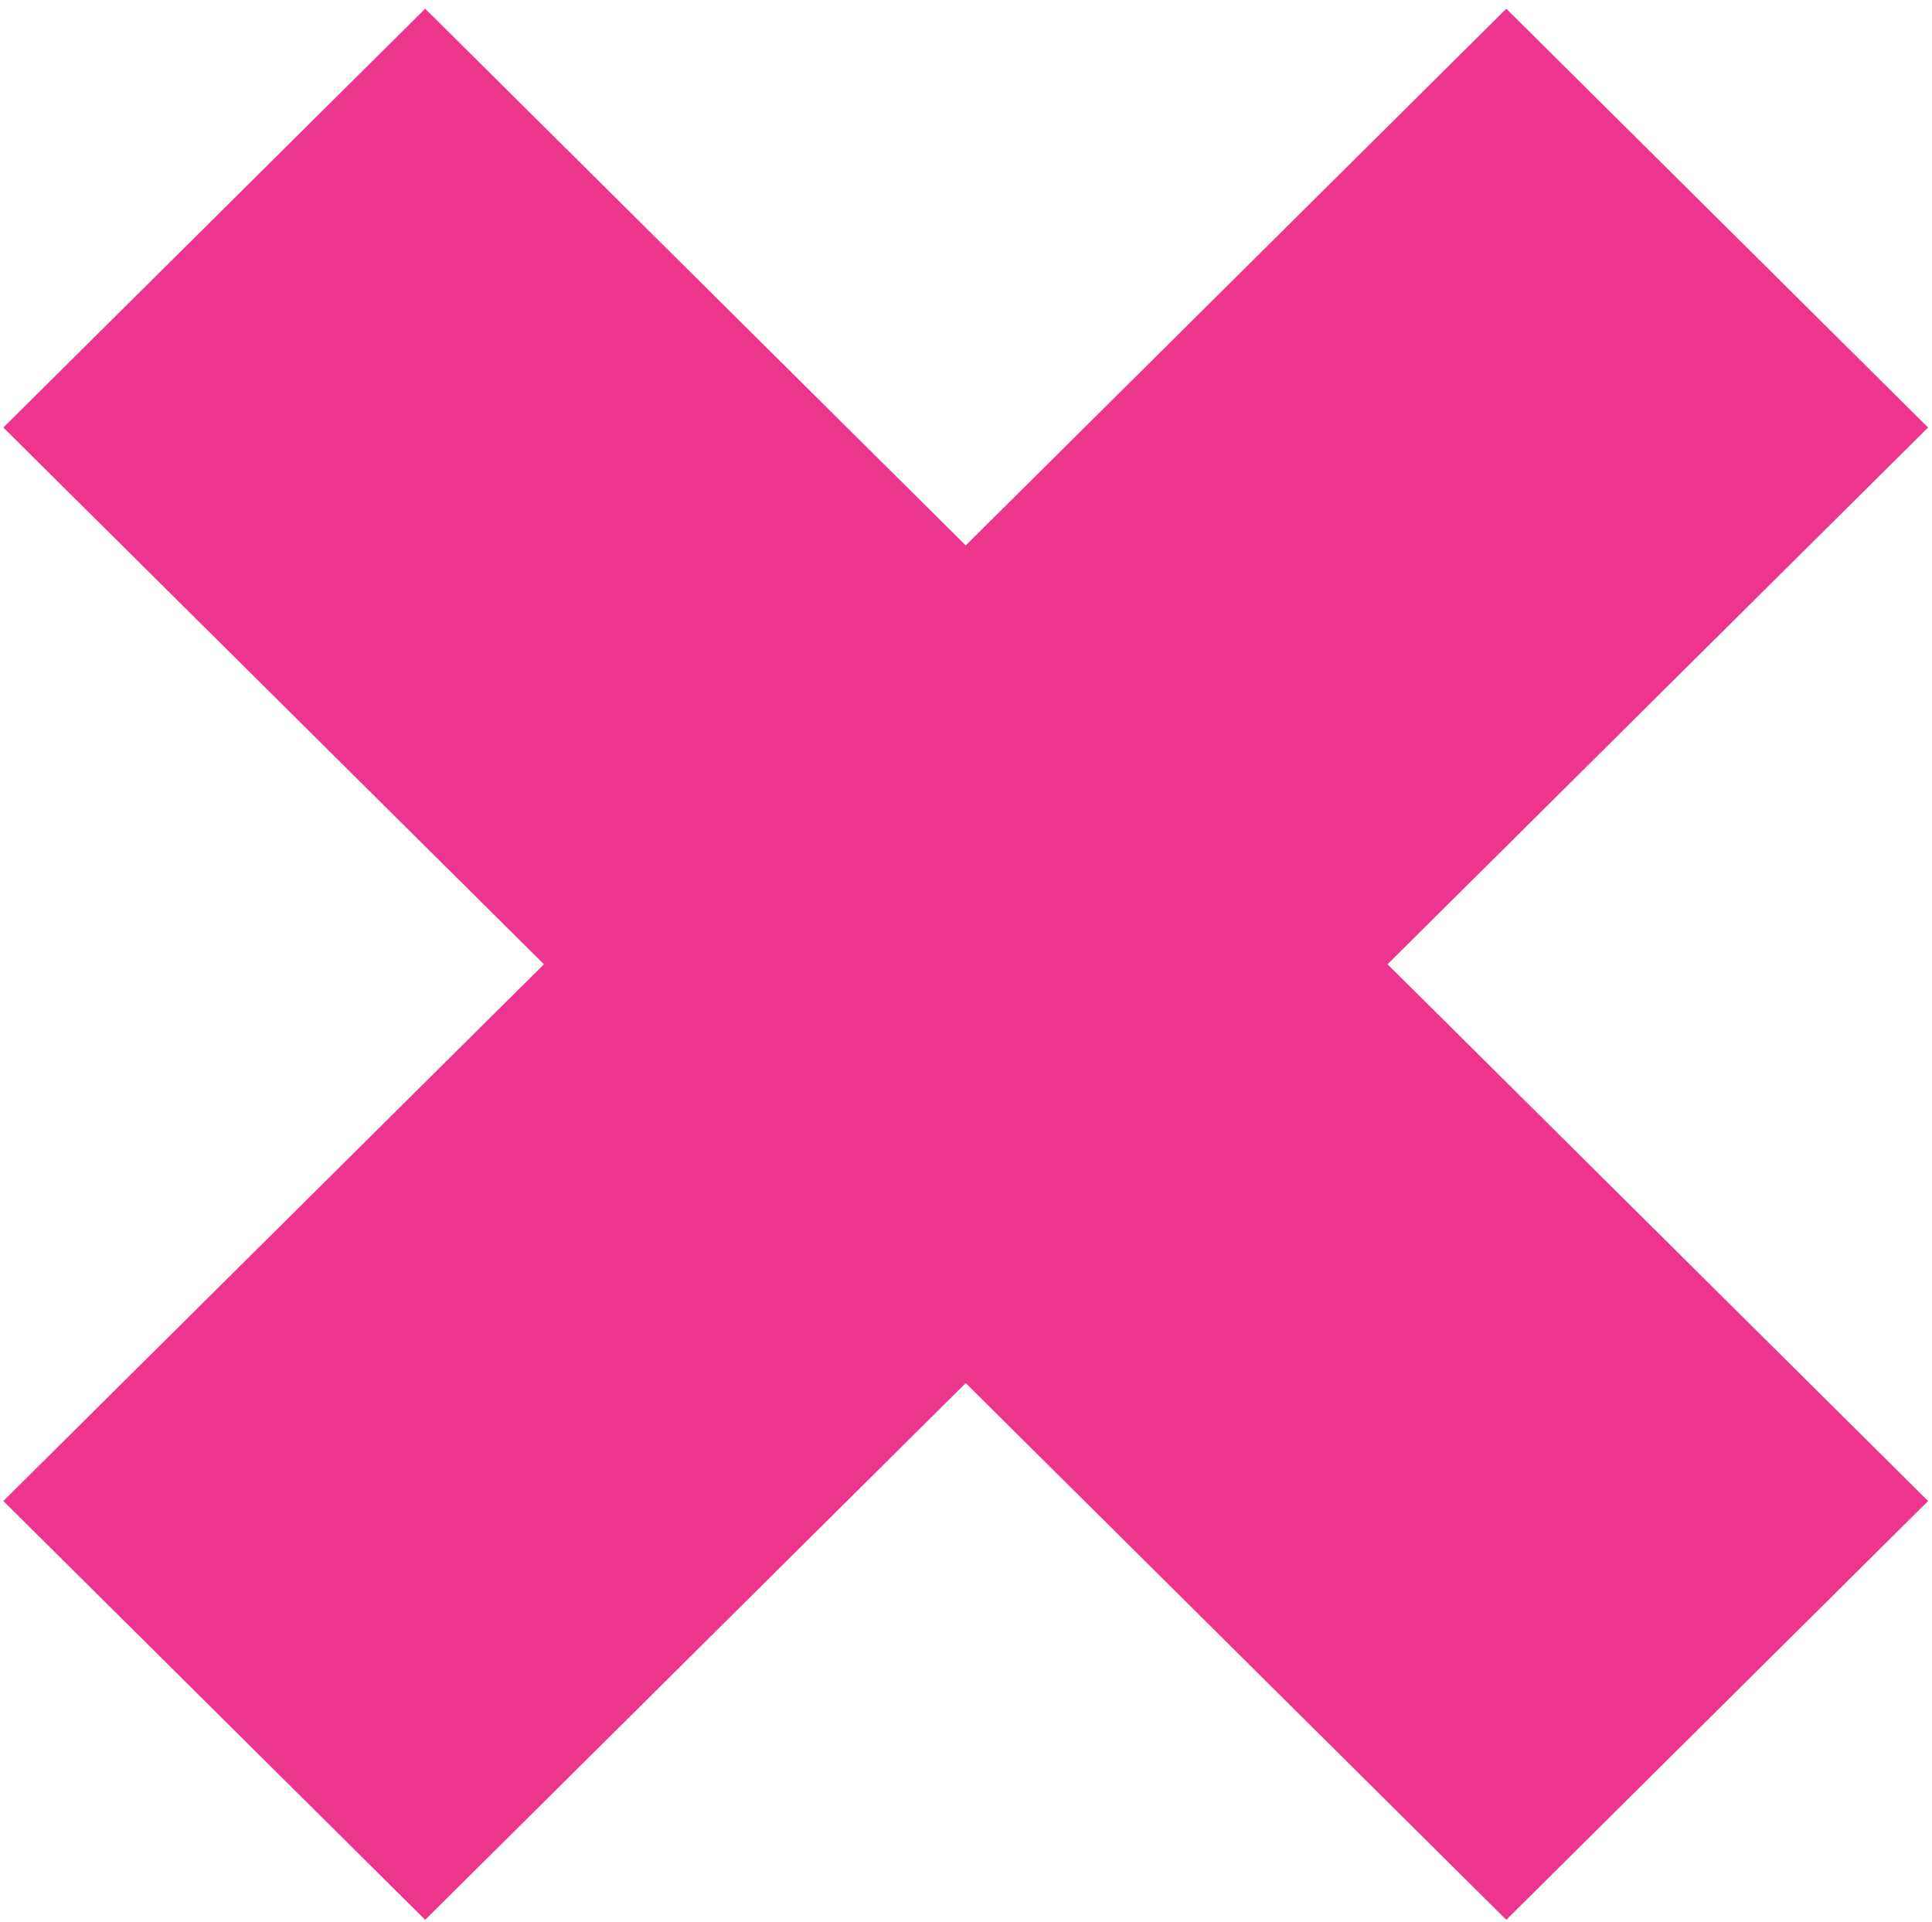
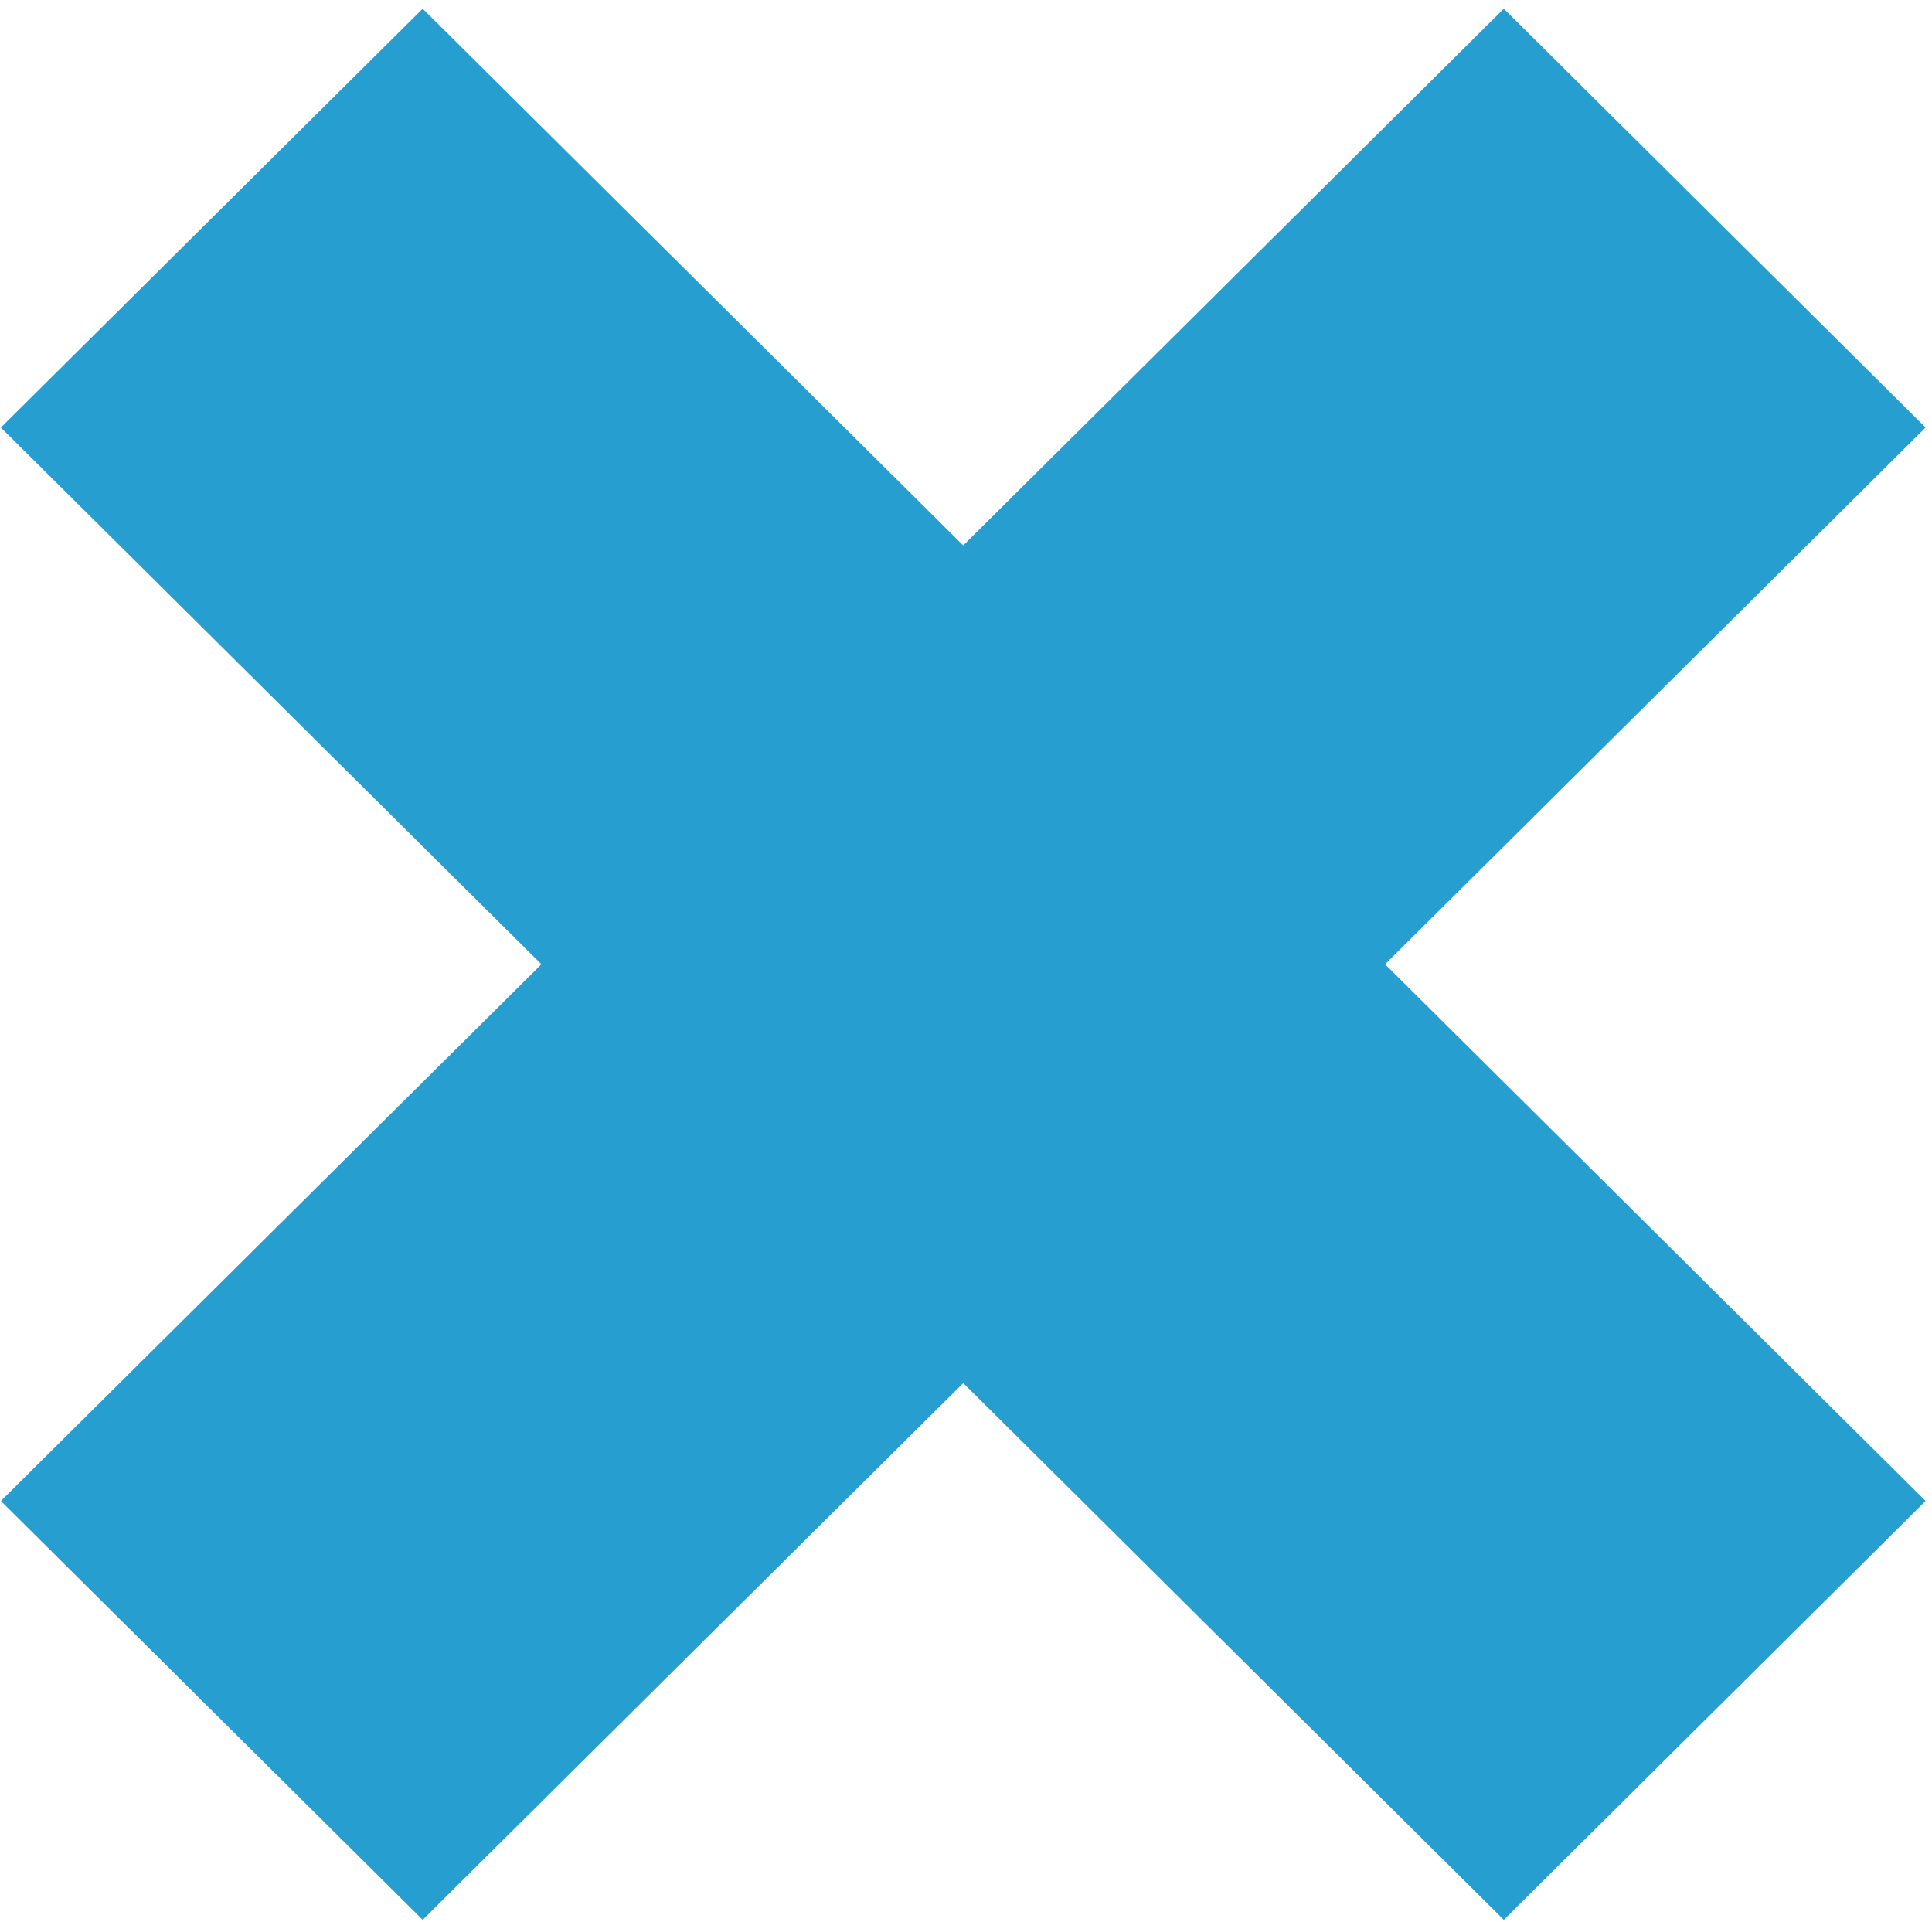
<svg xmlns="http://www.w3.org/2000/svg" width="191" height="190" viewBox="0 0 191 190" fill="none">
-   <path id="Vector" d="M190.614 42.265L148.914 0.861L95.474 53.922L42.033 0.861L0.333 42.265L53.774 95.326L0.333 148.388L42.033 189.792L95.474 136.731L148.914 189.792L190.614 148.388L137.173 95.326L190.614 42.265Z" fill="#ED358D" />
+   <path d="M190.367 42.265L148.667 0.861L95.226 53.922L41.786 0.861L0.086 42.265L53.526 95.326L0.086 148.388L41.786 189.792L95.226 136.731L148.667 189.792L190.367 148.388L136.926 95.326L190.367 42.265Z" fill="#279ED0" />
</svg>
